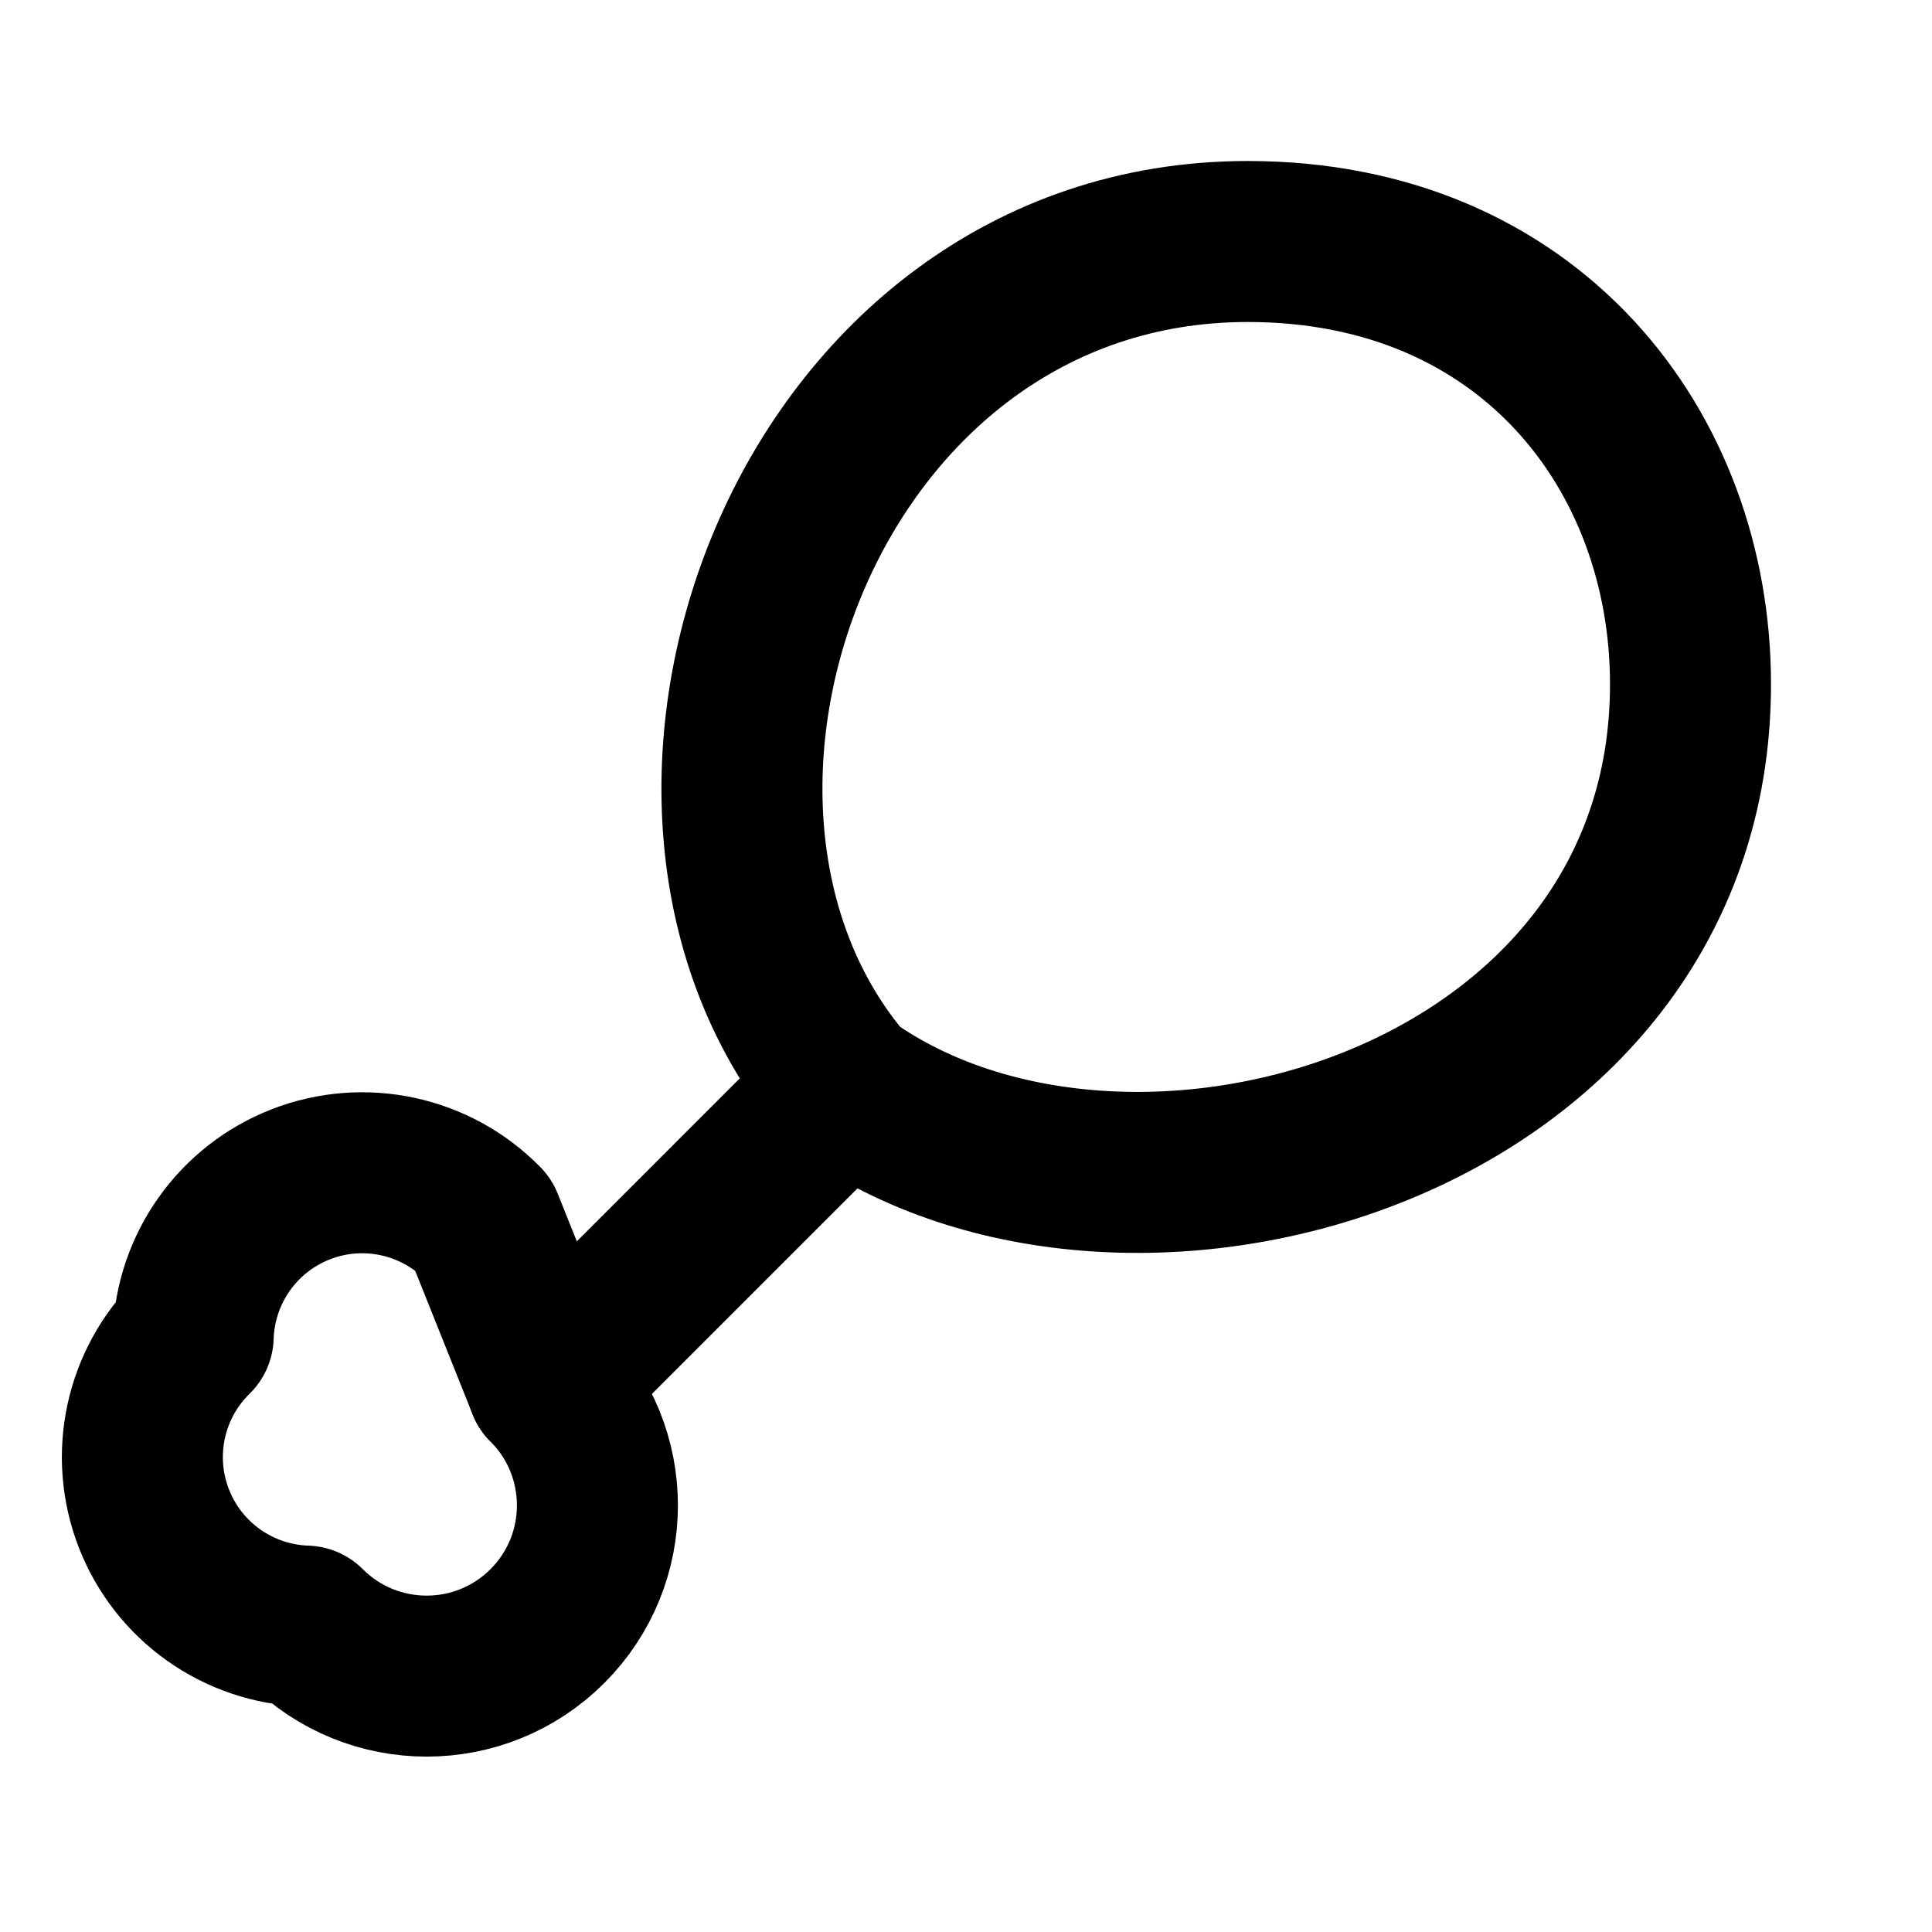
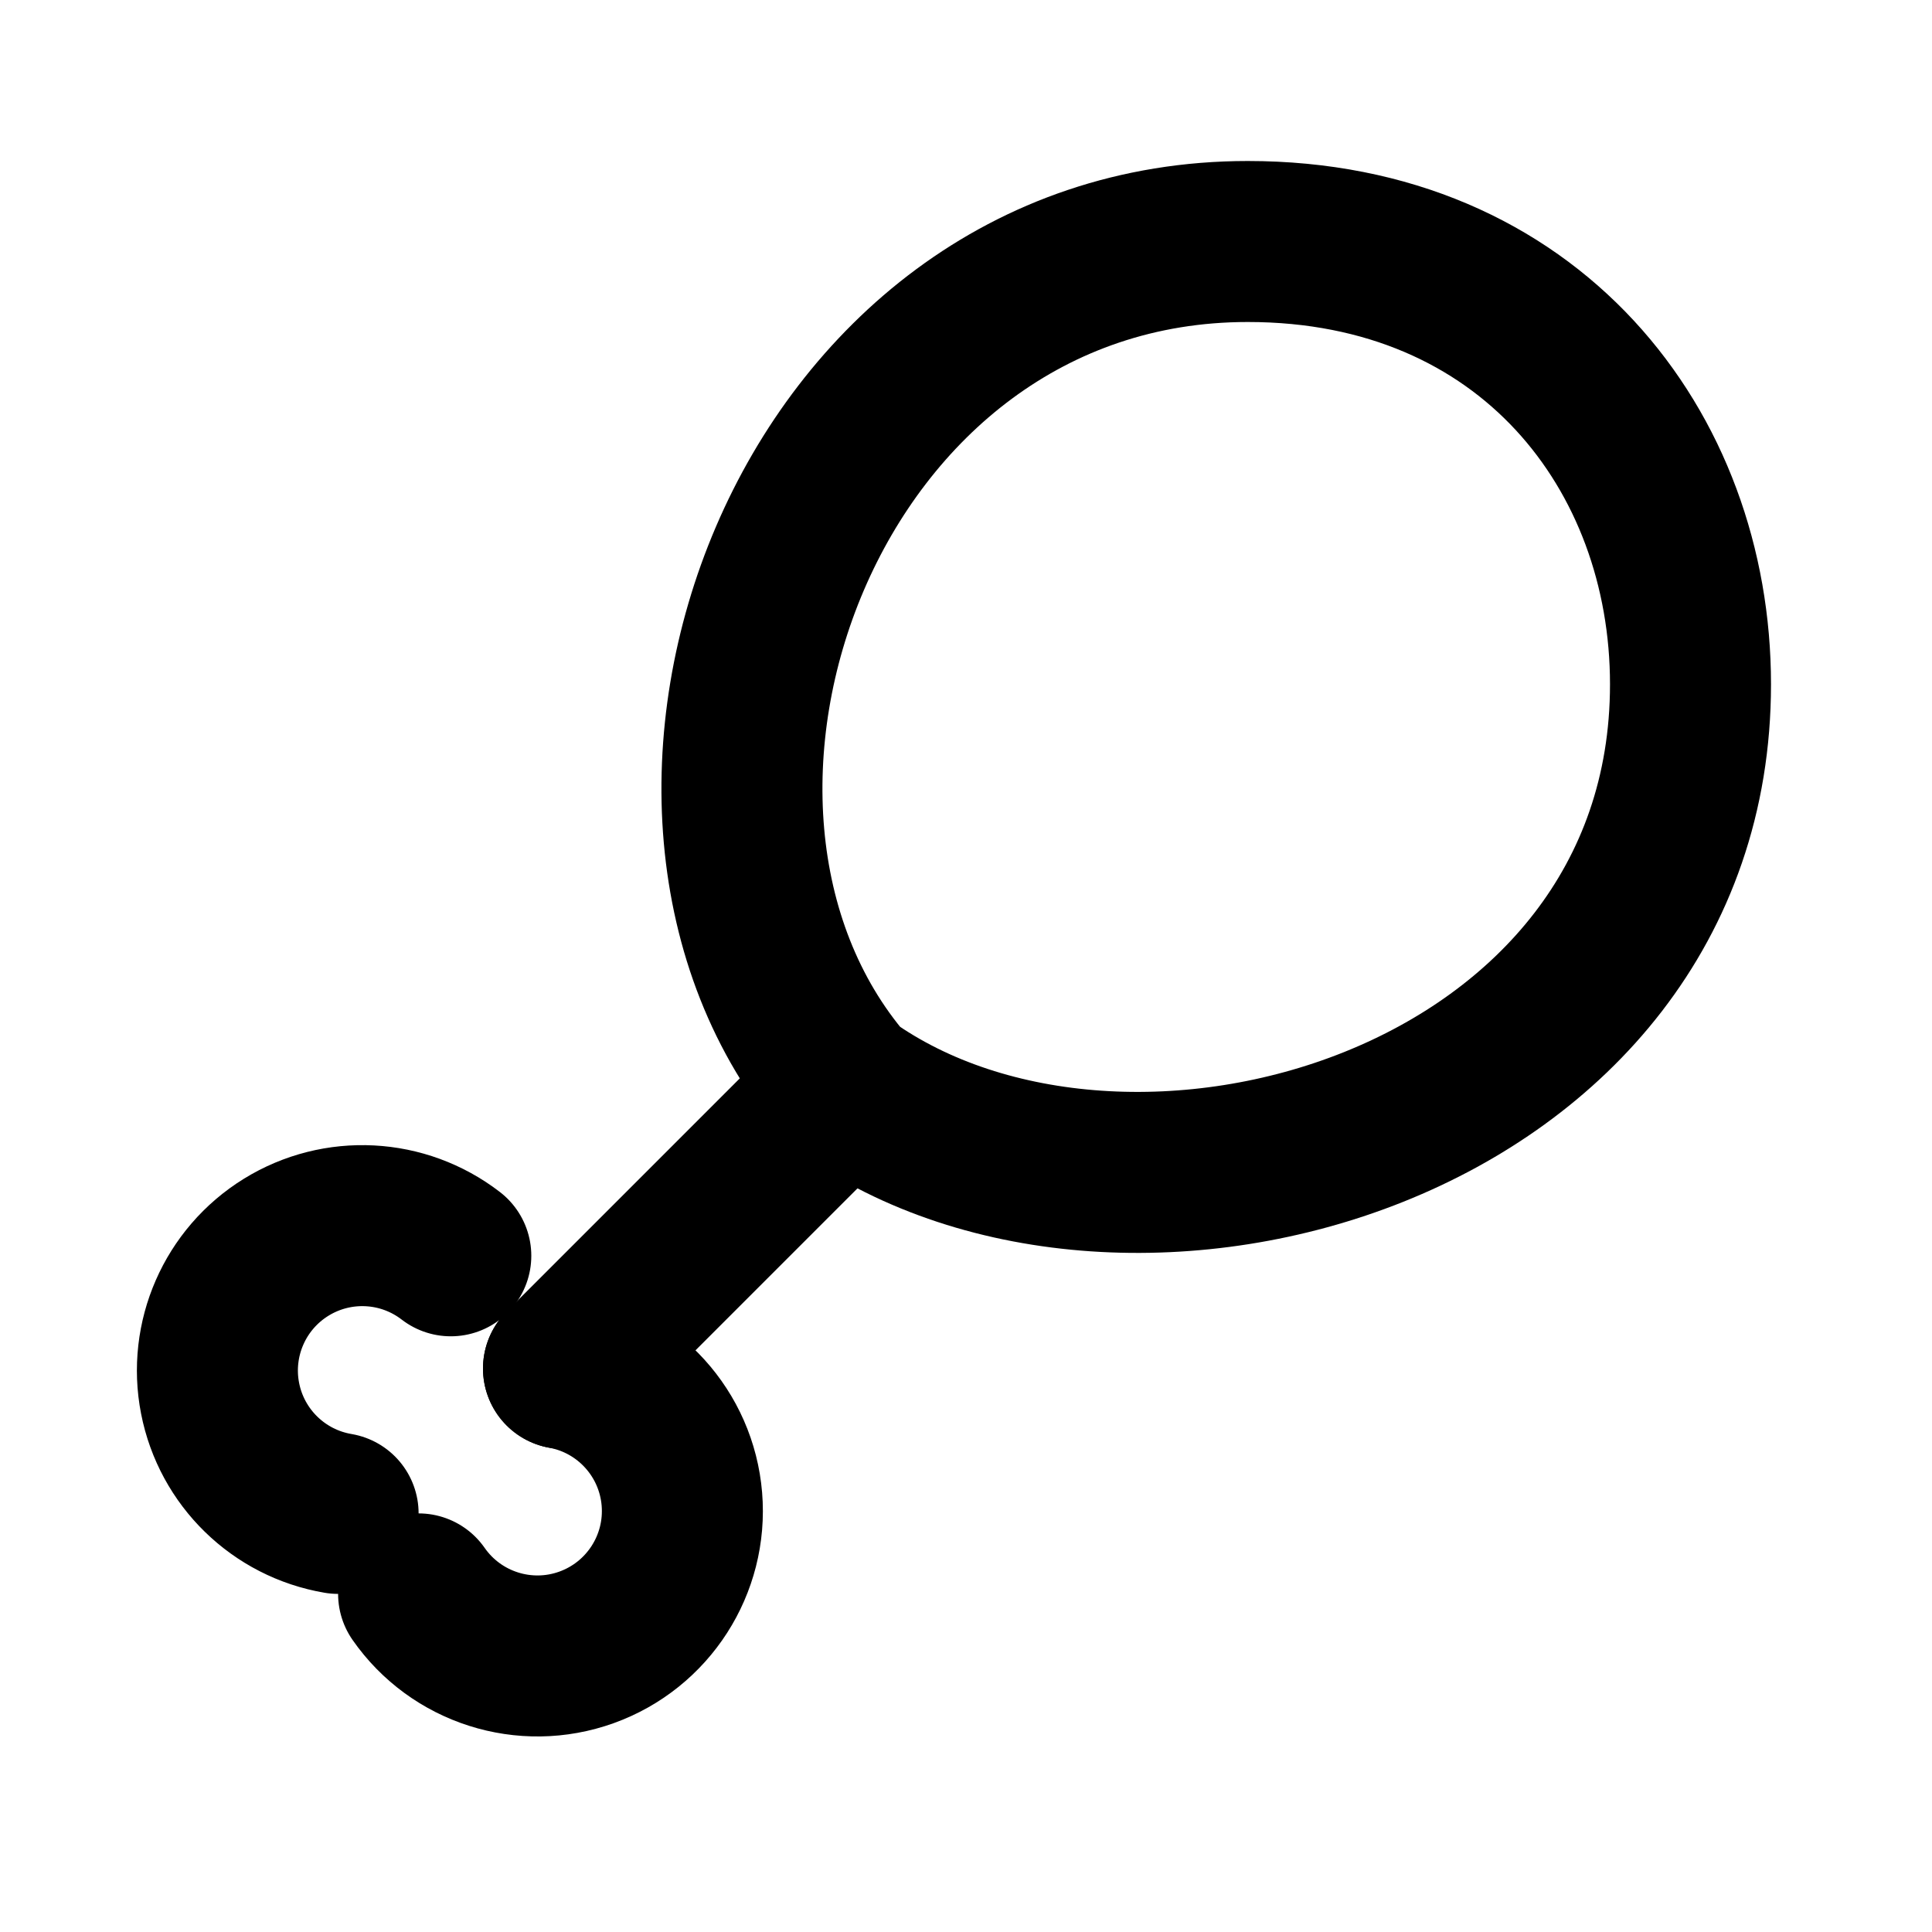
<svg xmlns="http://www.w3.org/2000/svg" viewBox="0 0 24 24" width="24" height="24" fill="none" stroke="#000" stroke-width="2" stroke-linecap="round" stroke-linejoin="round">
  <path d="M10.5 13.5C7.5 10 10 3 15.5 3 19 3 21 5.6 21 8.5c0 5.5-7 7.5-10.5 5z" />
-   <path d="M10.5 13.5 6.8 17.2" />
-   <path d="M6.8 17.2a2.1 2.1 0 1 1-3 3 2.1 2.1 0 0 1-1.4-3.6 2.1 2.1 0 0 1 3.6-1.4z" />
+   <path d="M10.5 13.5 7 17" />
+   <path d="M5.6 15.6a1.8 1.8 0 1 0-1.4 3.2 M7 17a1.8 1.8 0 1 1-1.8 2.8" />
</svg>
